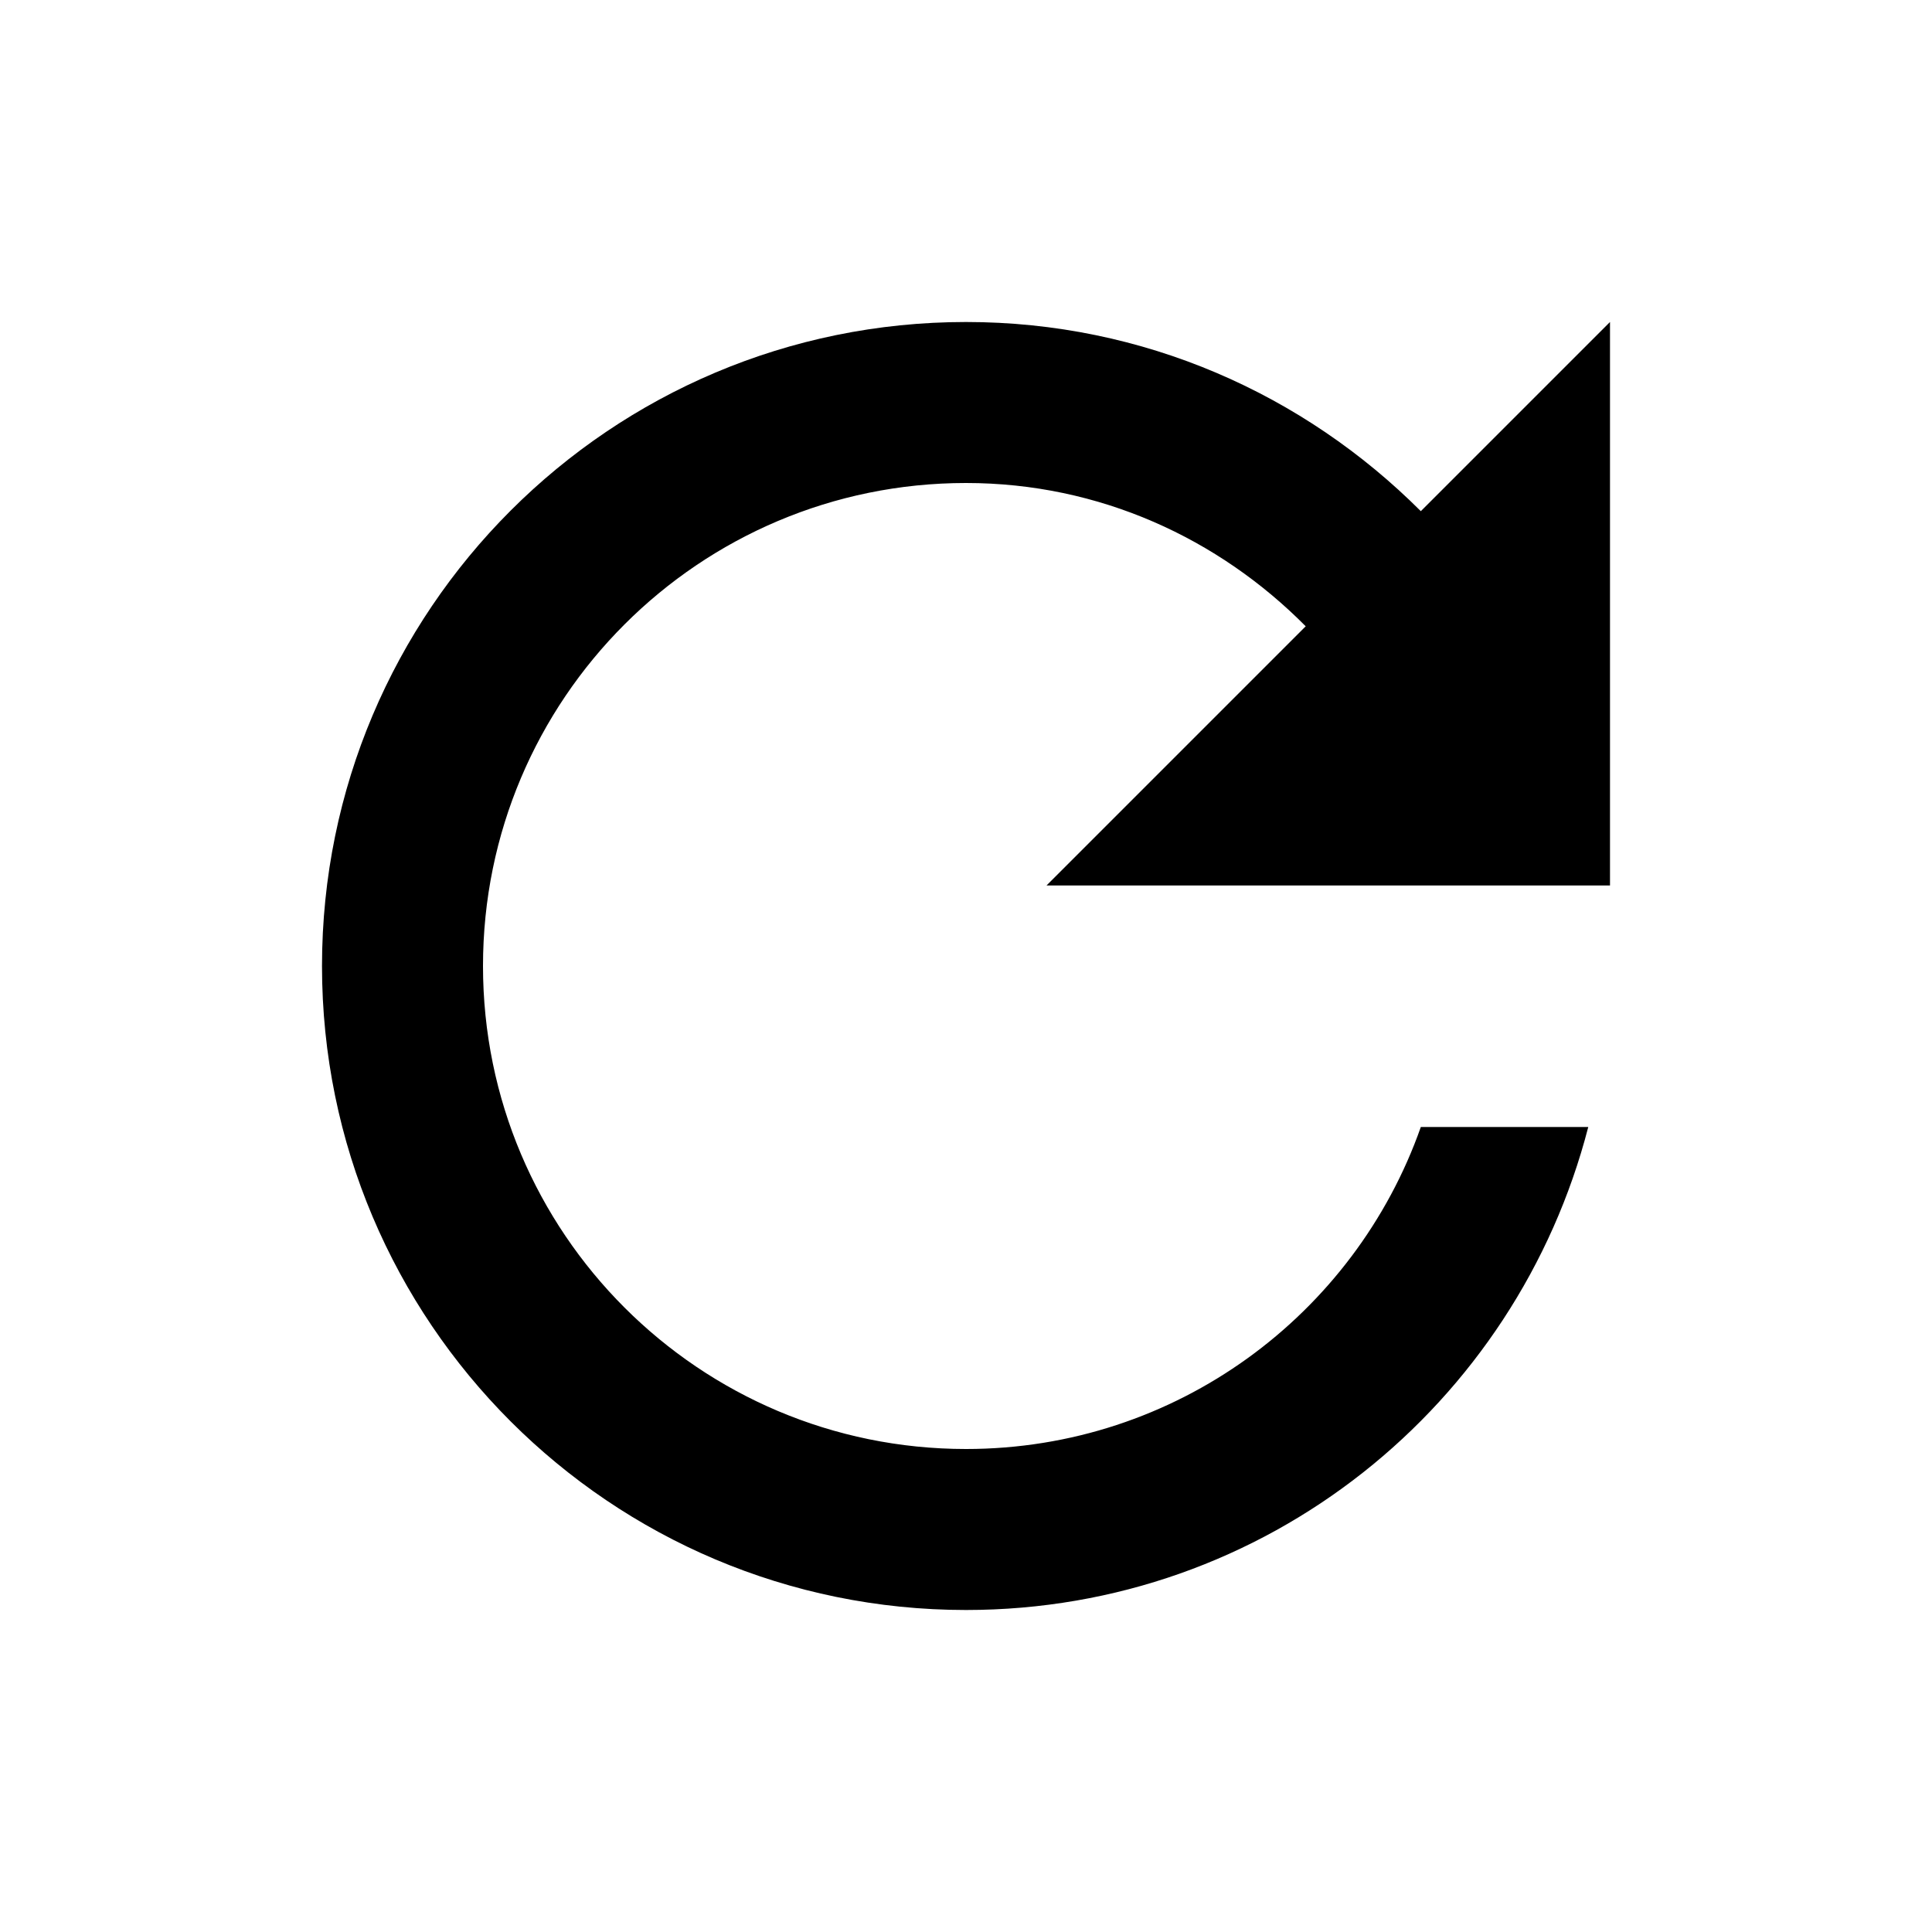
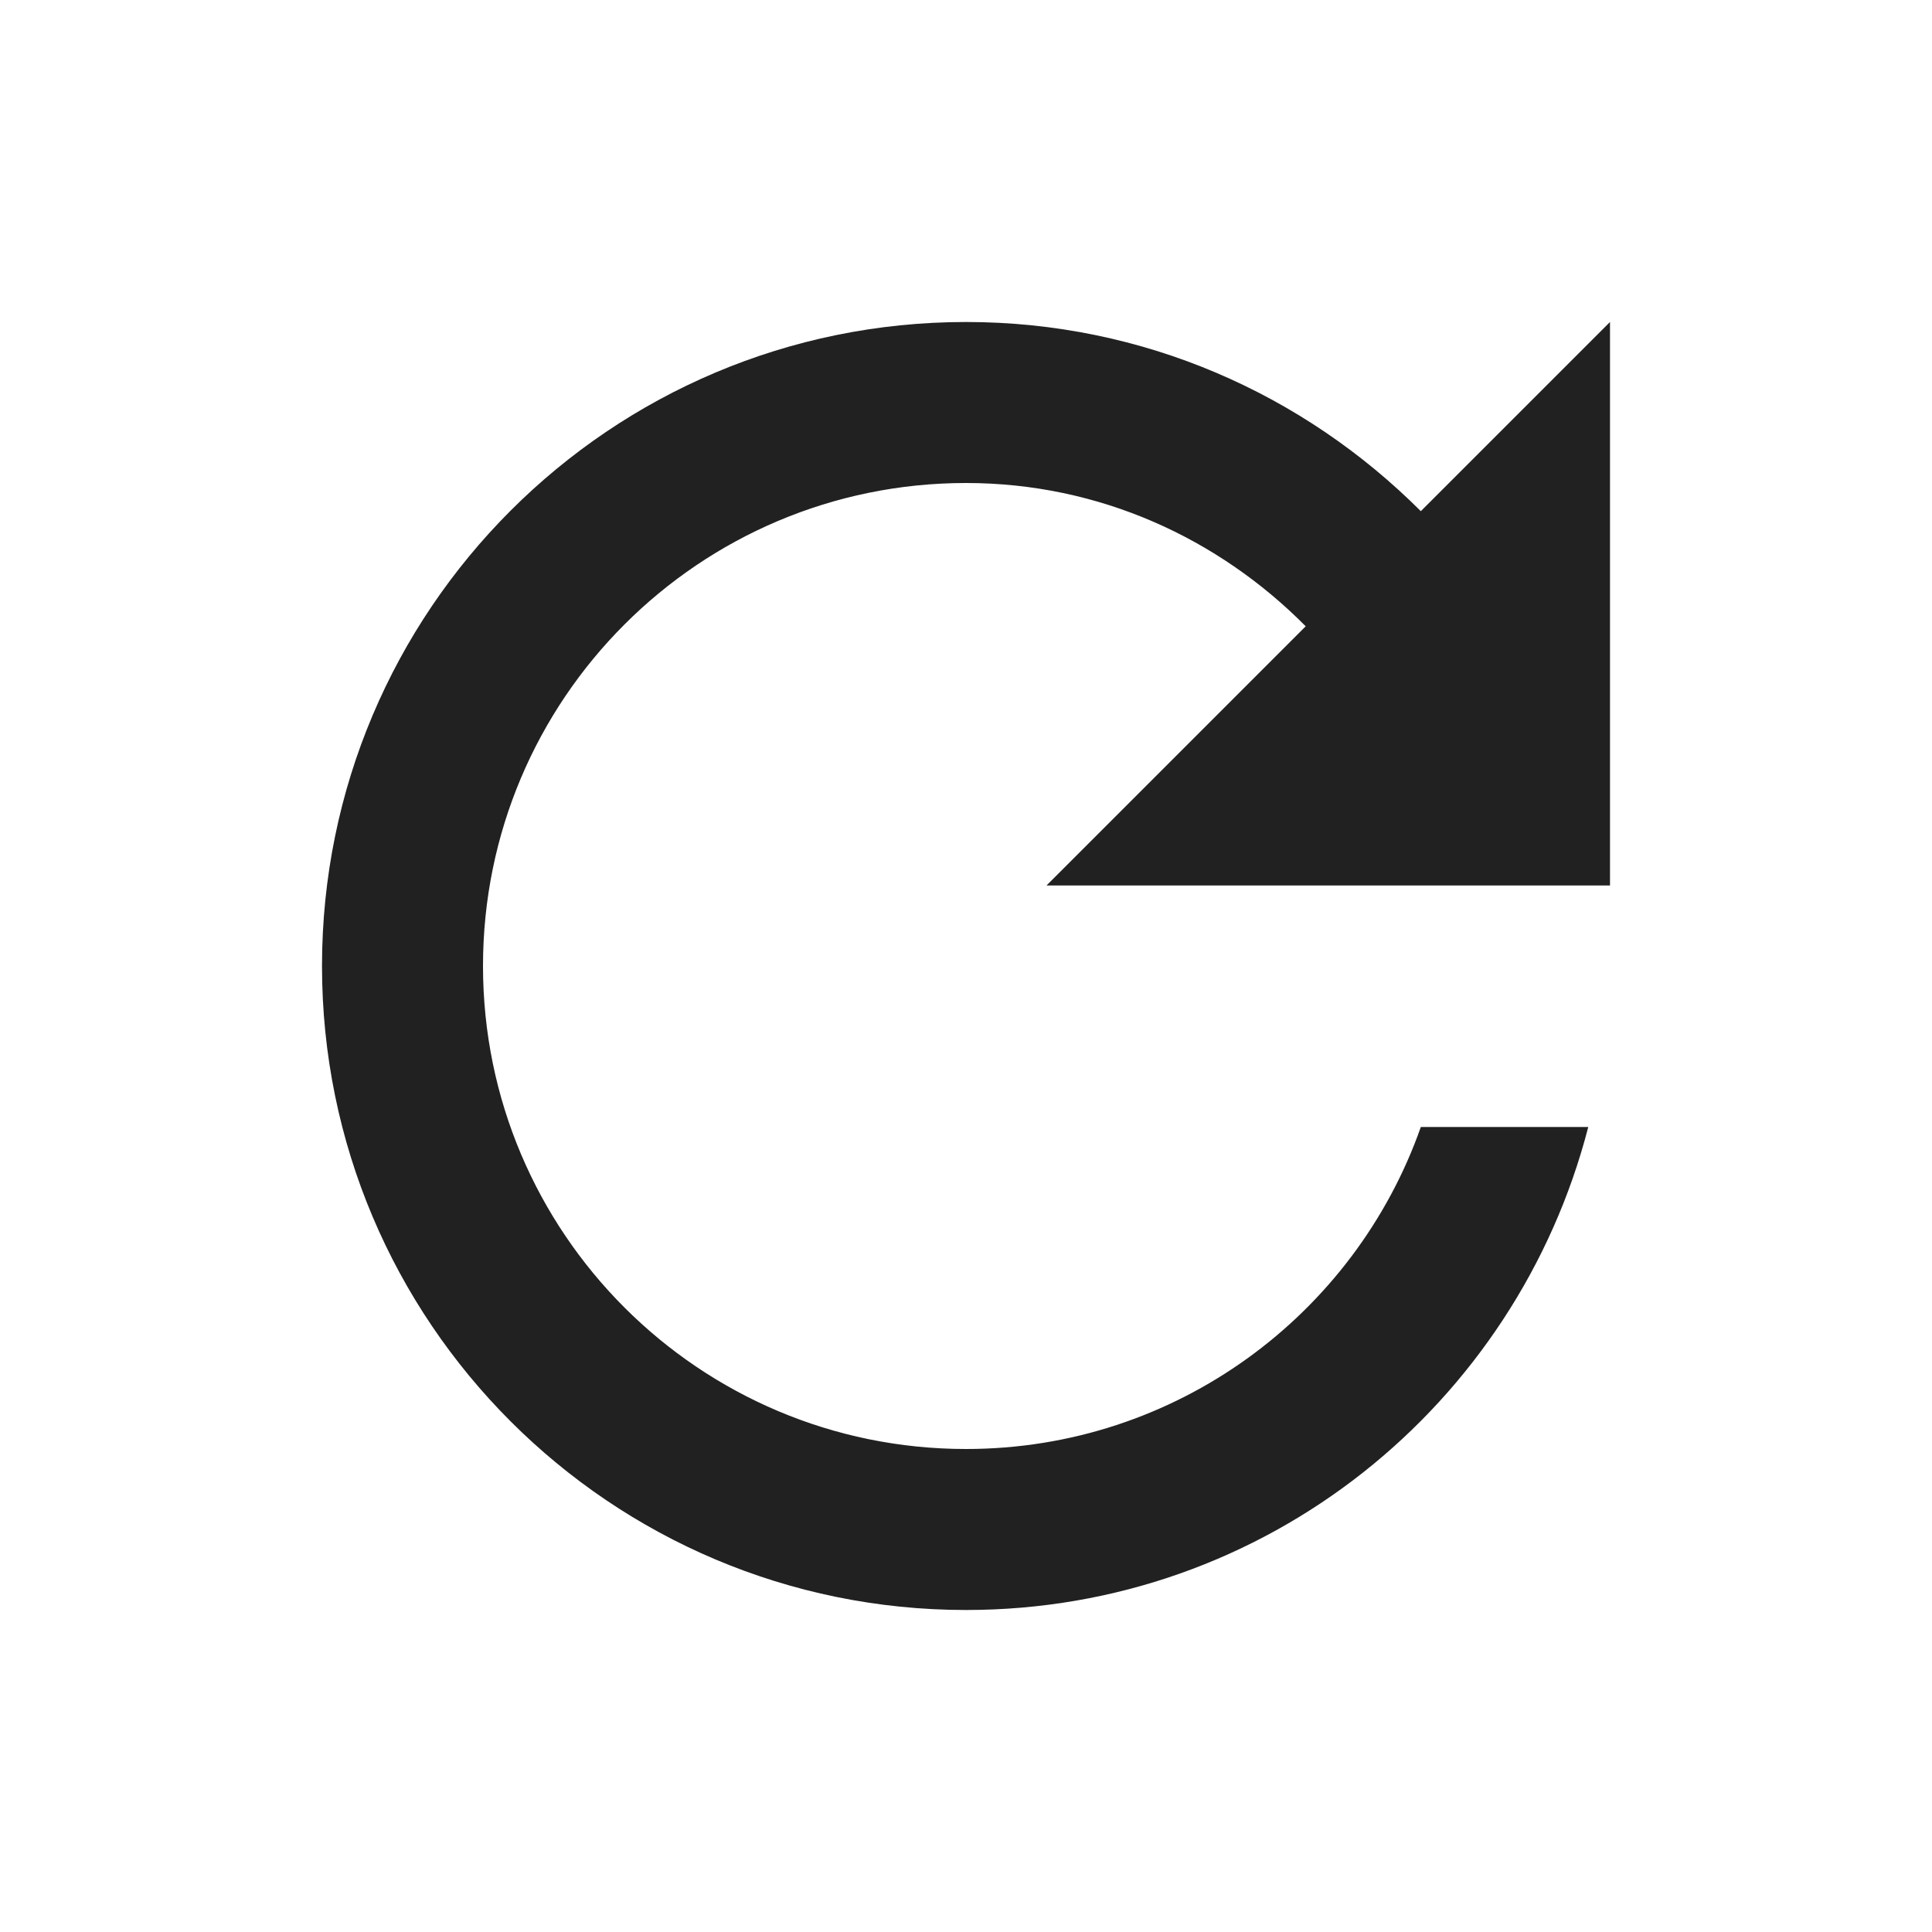
<svg xmlns="http://www.w3.org/2000/svg" version="1.1" width="24" height="24" viewBox="0 0 24 24">
-   <path d="M17.65,6.35C16.2,4.9 14.21,4 12,4A8,8 0 0,0 4,12A8,8 0 0,0 12,20C15.73,20 18.84,17.45 19.73,14H17.65C16.83,16.33 14.61,18 12,18A6,6 0 0,1 6,12A6,6 0 0,1 12,6C13.66,6 15.14,6.69 16.22,7.78L13,11H20V4L17.65,6.35Z" />
+   <path d="M17.65,6.35C16.2,4.9 14.21,4 12,4A8,8 0 0,0 4,12A8,8 0 0,0 12,20C15.73,20 18.84,17.45 19.73,14H17.65C16.83,16.33 14.61,18 12,18A6,6 0 0,1 6,12A6,6 0 0,1 12,6C13.66,6 15.14,6.69 16.22,7.78L13,11H20V4L17.65,6.35Z" fill="#212121" />
</svg>
